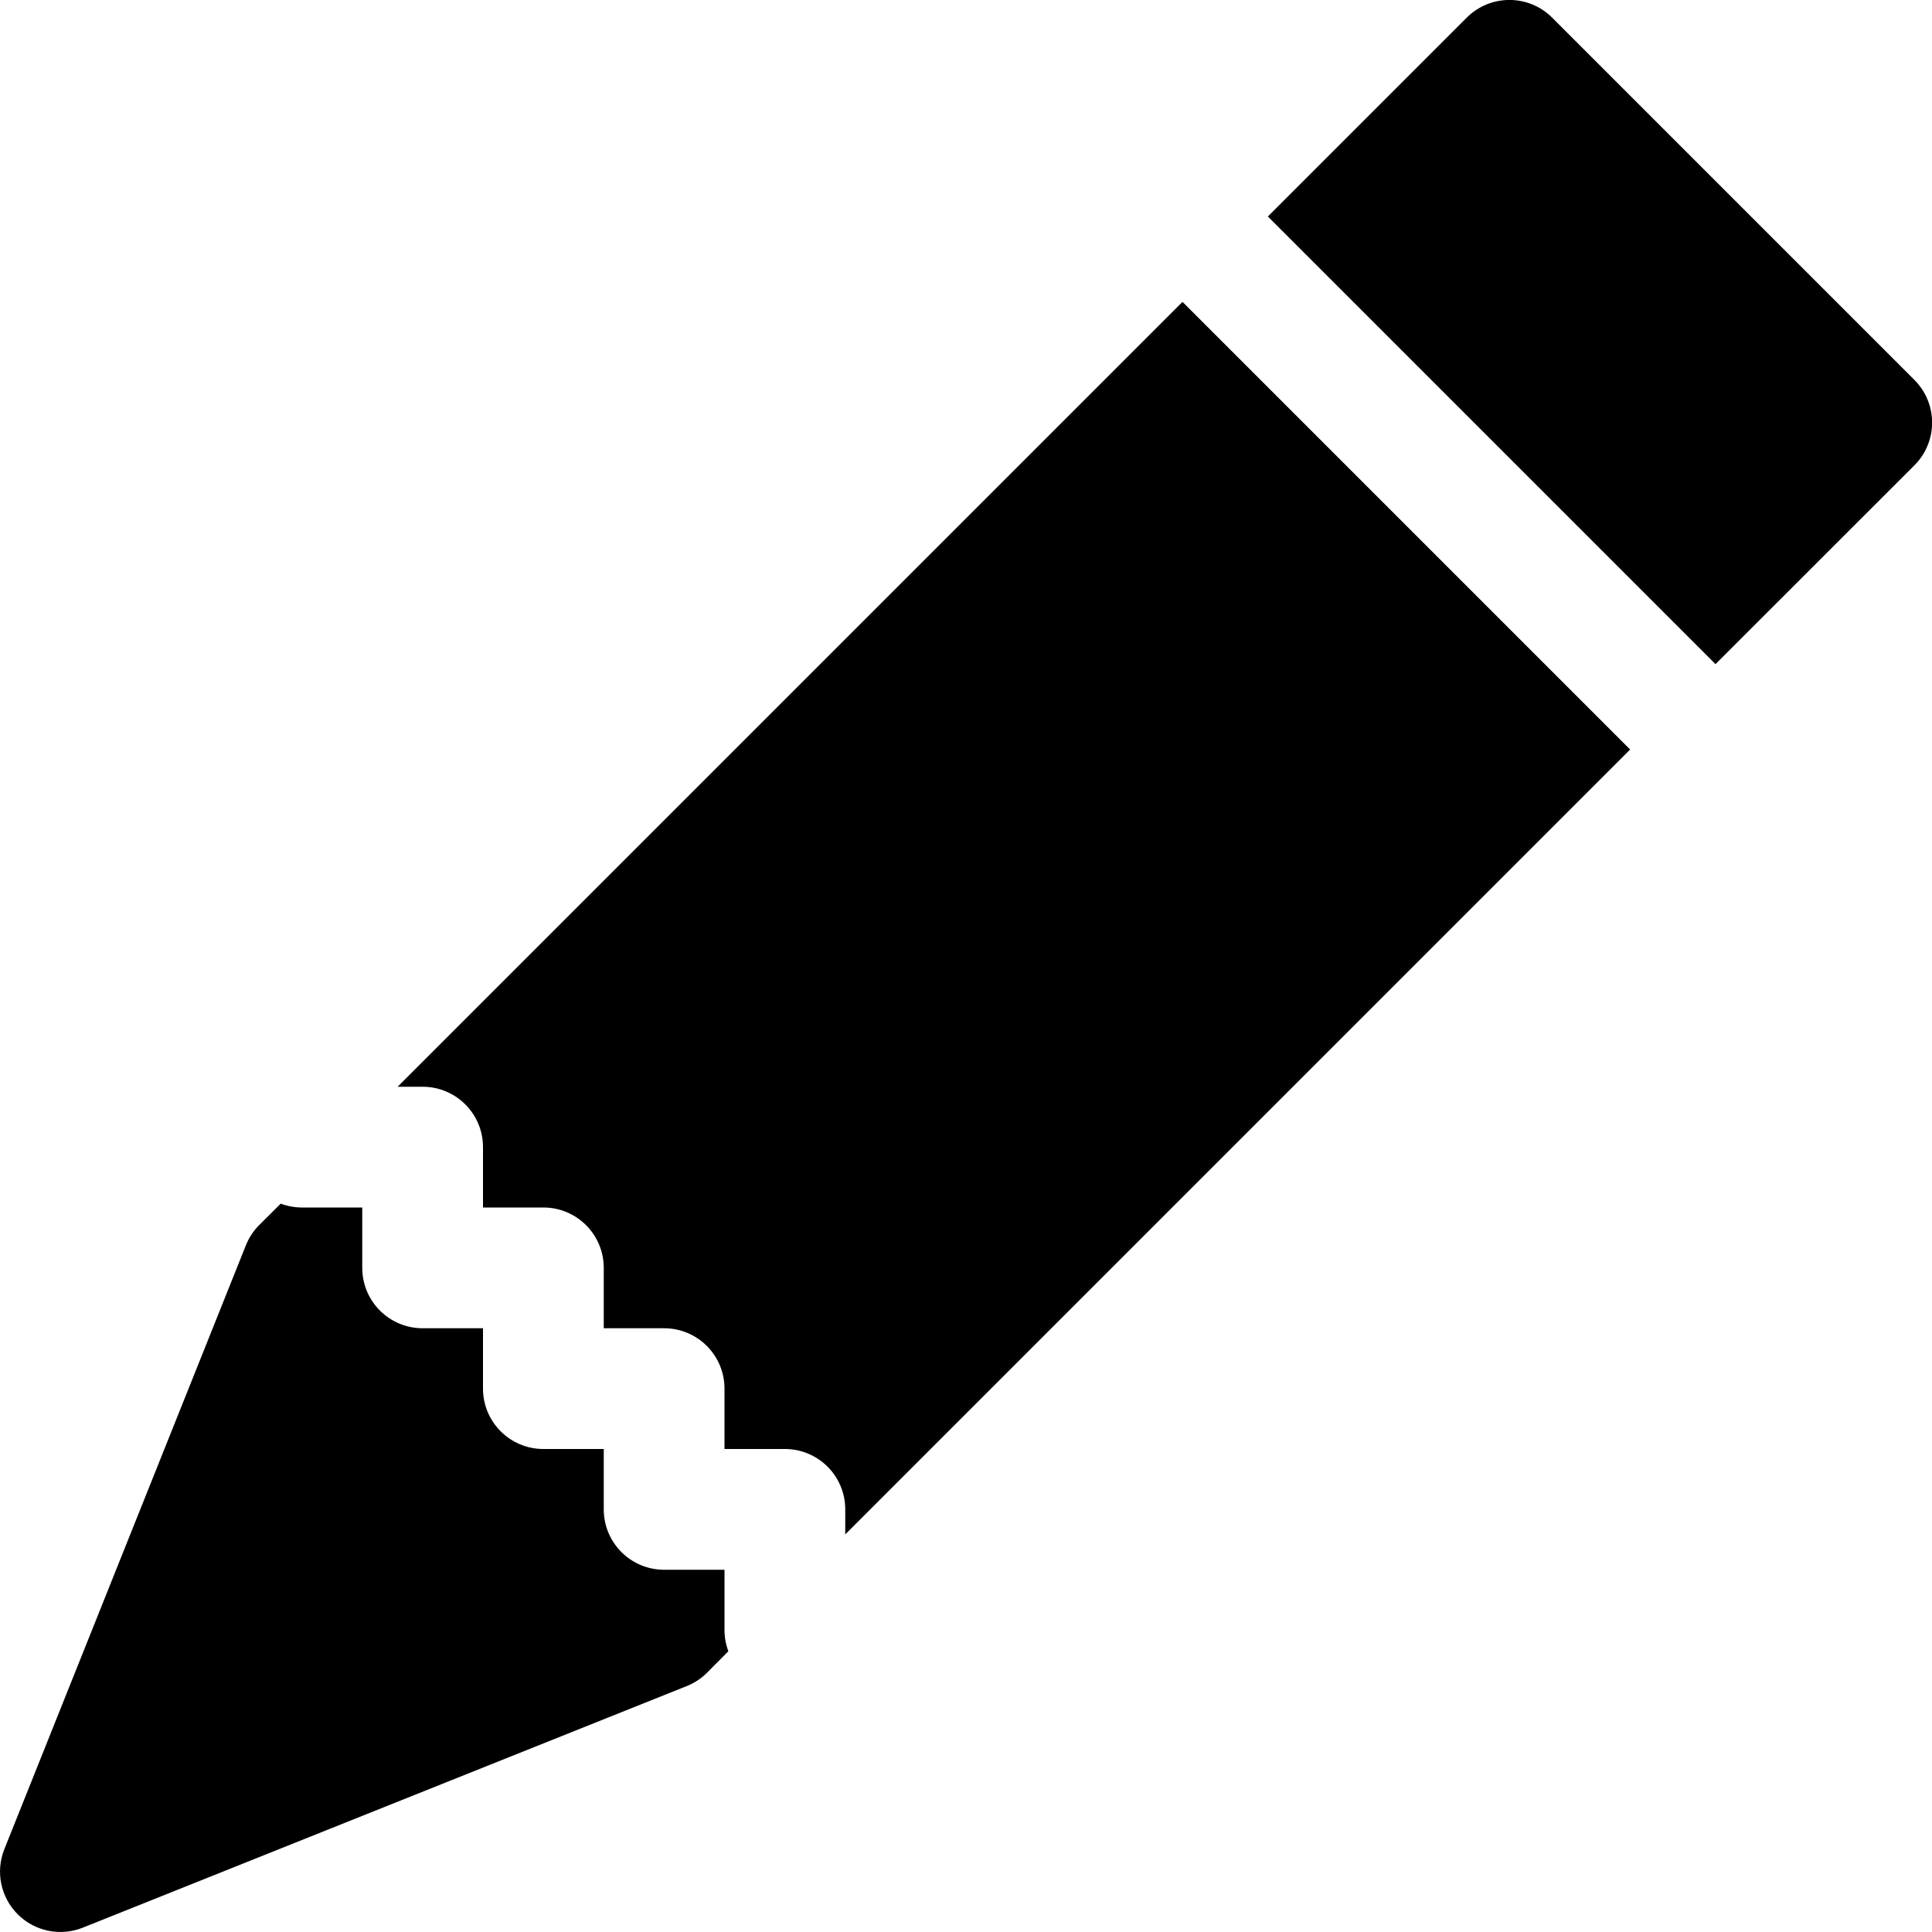
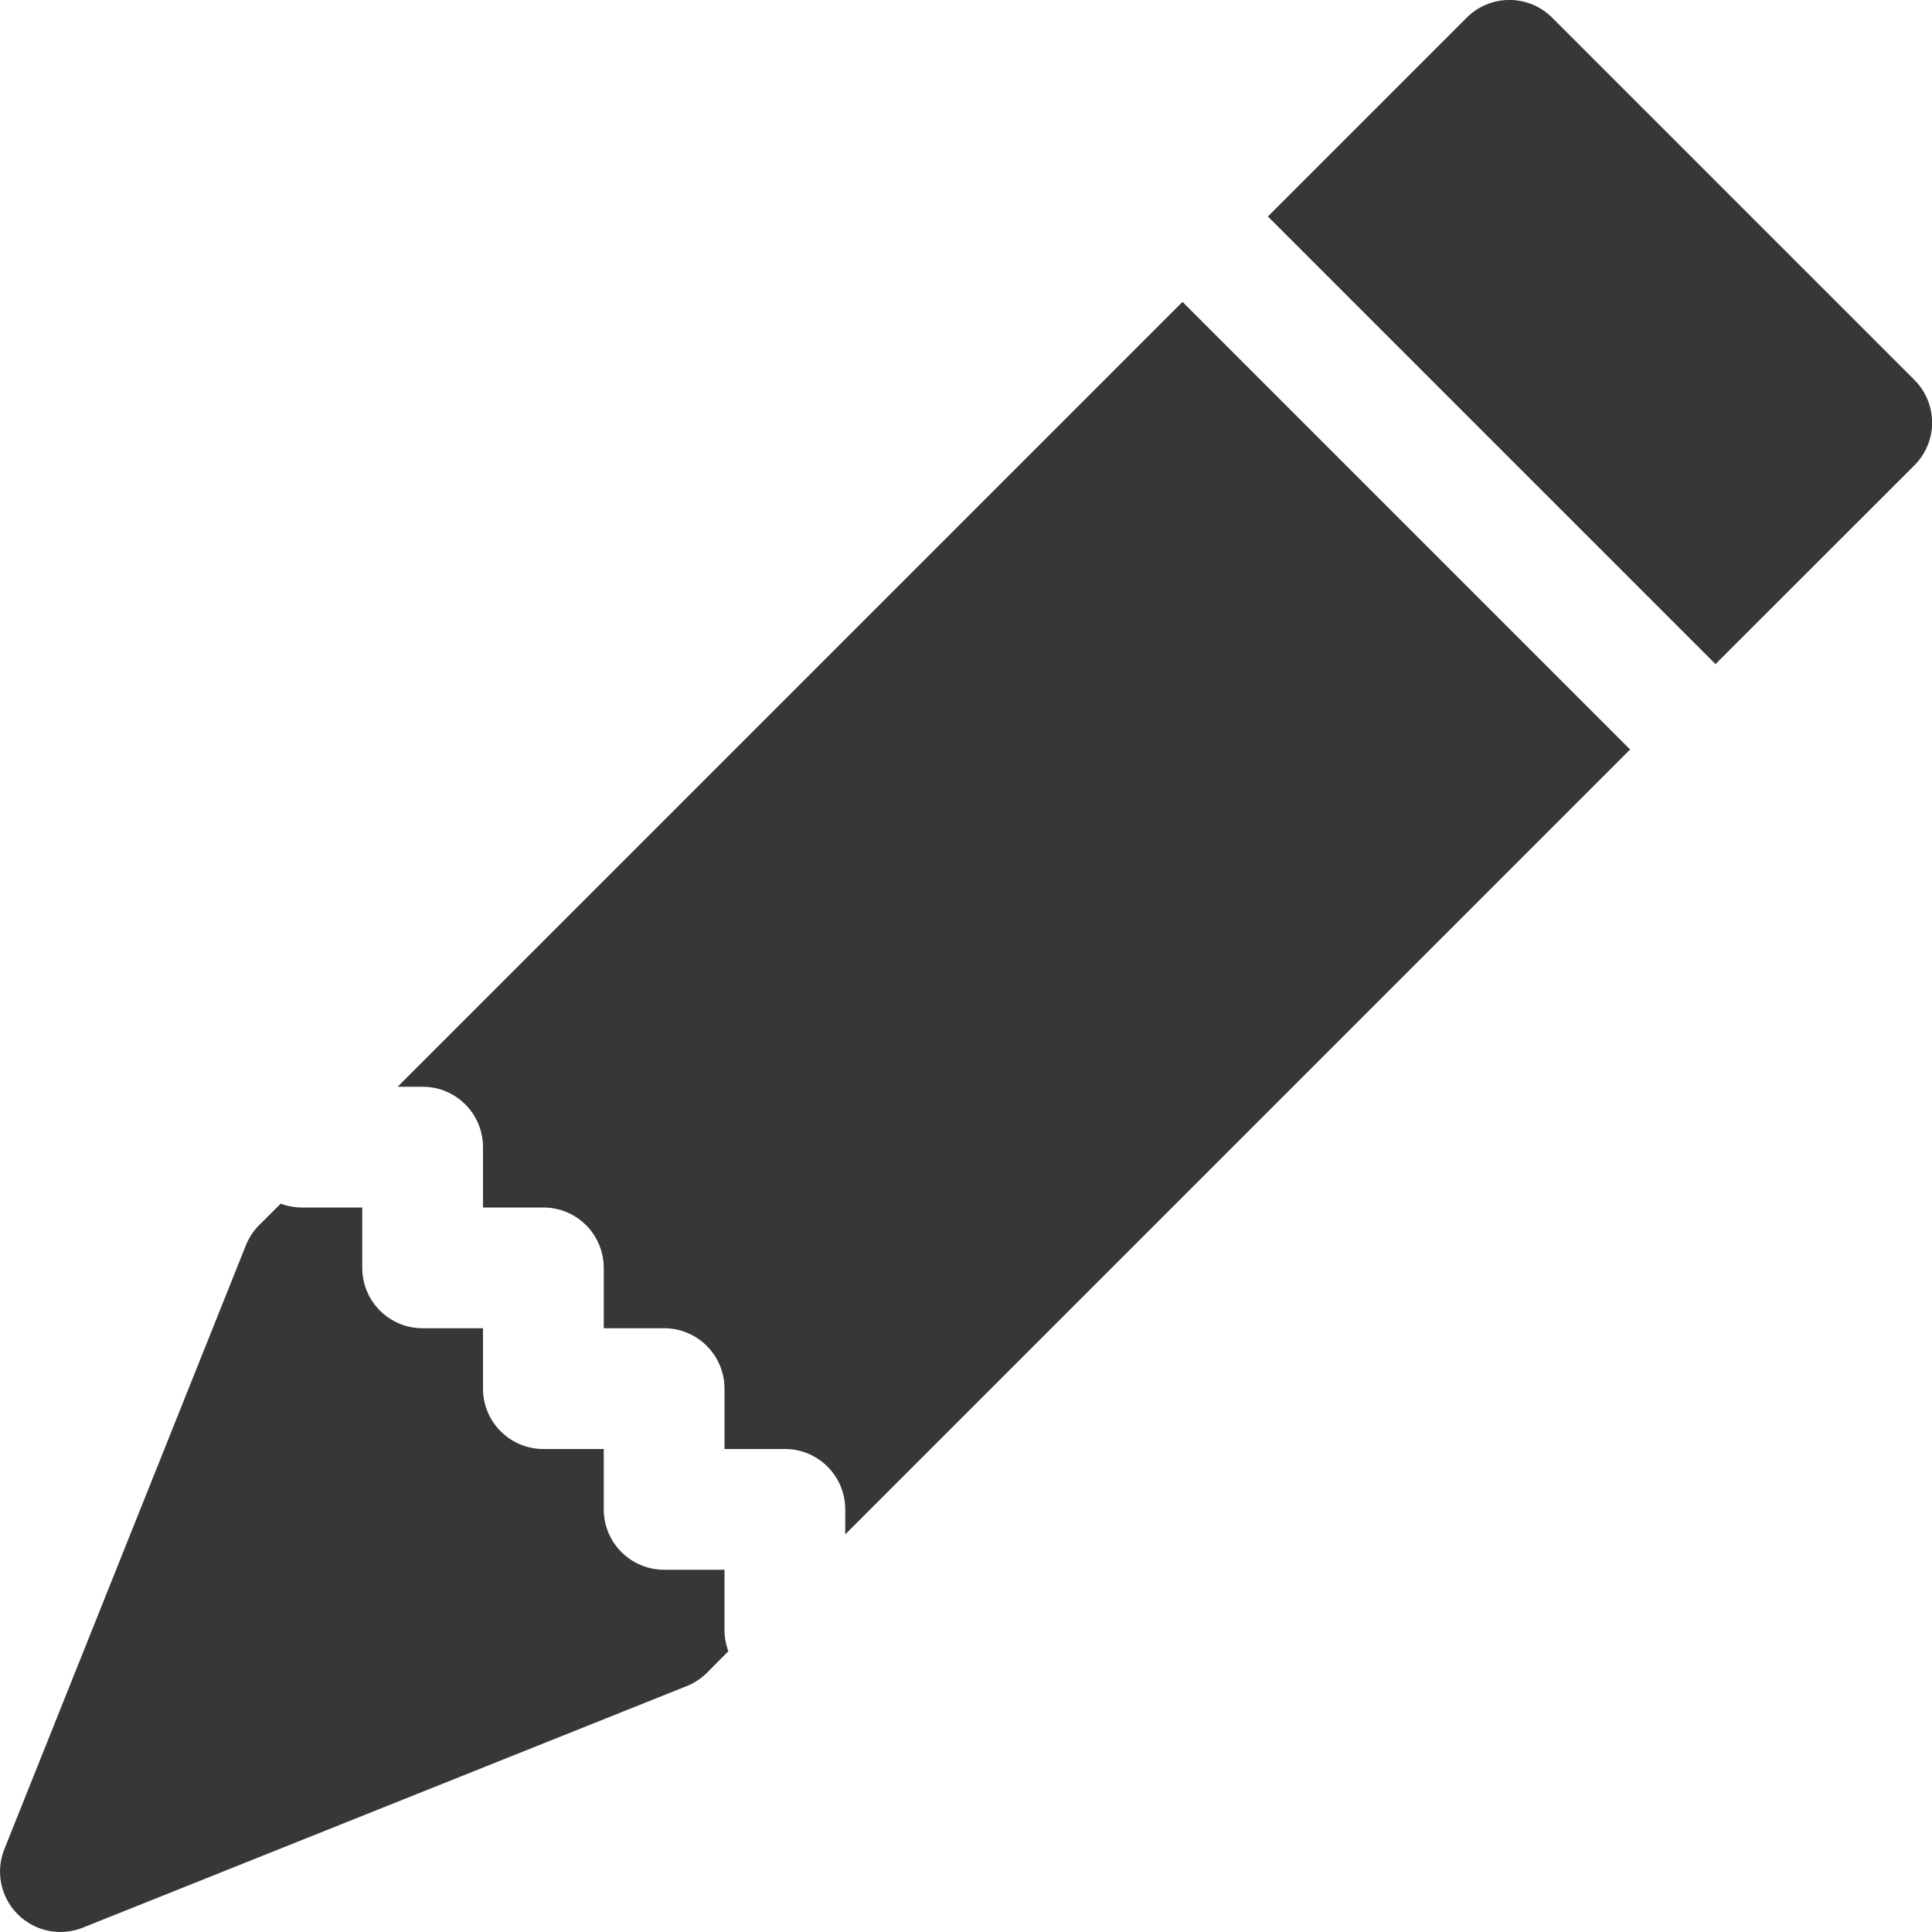
- <svg xmlns="http://www.w3.org/2000/svg" fill="currentColor" viewBox="0 0 16 16">
+ <svg xmlns="http://www.w3.org/2000/svg" fill="rgb(55, 55, 55)" viewBox="0 0 16 16">
  <path d="M12.854.146a.5.5 0 0 0-.707 0L10.5 1.793 14.207 5.5l1.647-1.646a.5.5 0 0 0 0-.708zm.646 6.061L9.793 2.5 3.293 9H3.5a.5.5 0 0 1 .5.5v.5h.5a.5.5 0 0 1 .5.5v.5h.5a.5.5 0 0 1 .5.5v.5h.5a.5.5 0 0 1 .5.5v.207zm-7.468 7.468A.5.5 0 0 1 6 13.5V13h-.5a.5.5 0 0 1-.5-.5V12h-.5a.5.5 0 0 1-.5-.5V11h-.5a.5.5 0 0 1-.5-.5V10h-.5a.5.5 0 0 1-.175-.032l-.179.178a.5.5 0 0 0-.11.168l-2 5a.5.5 0 0 0 .65.65l5-2a.5.5 0 0 0 .168-.11z" />
</svg>
